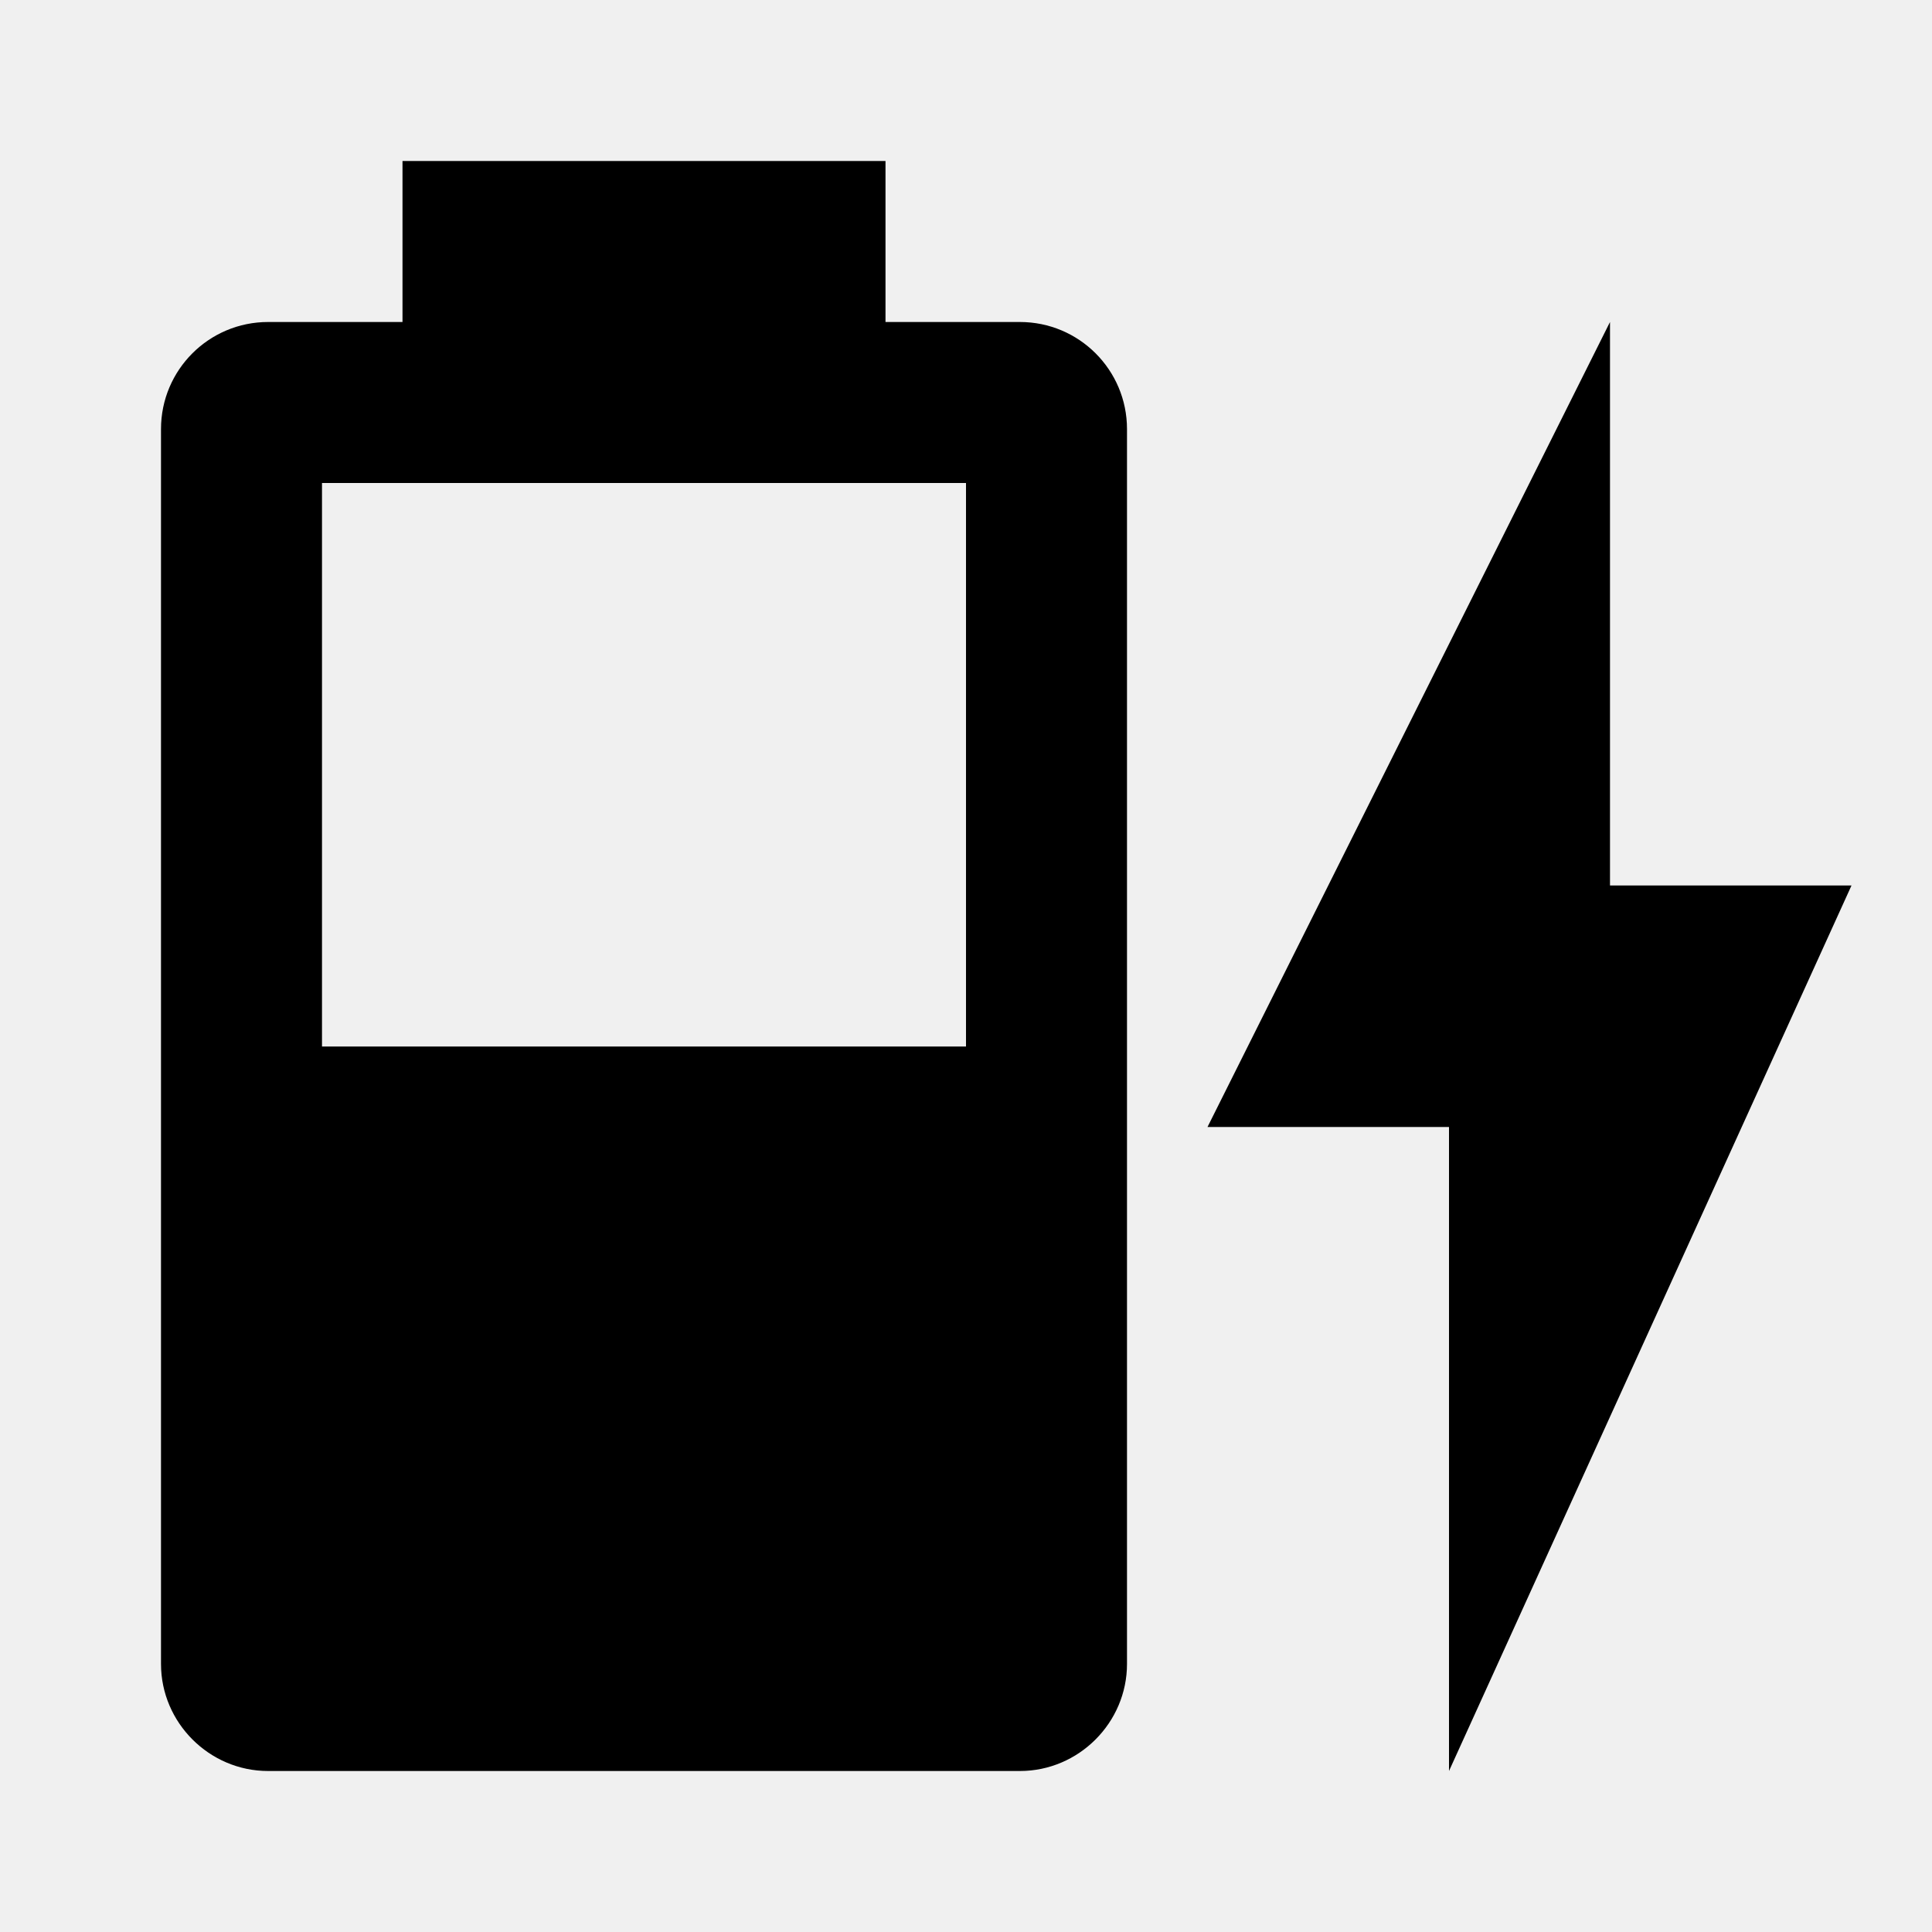
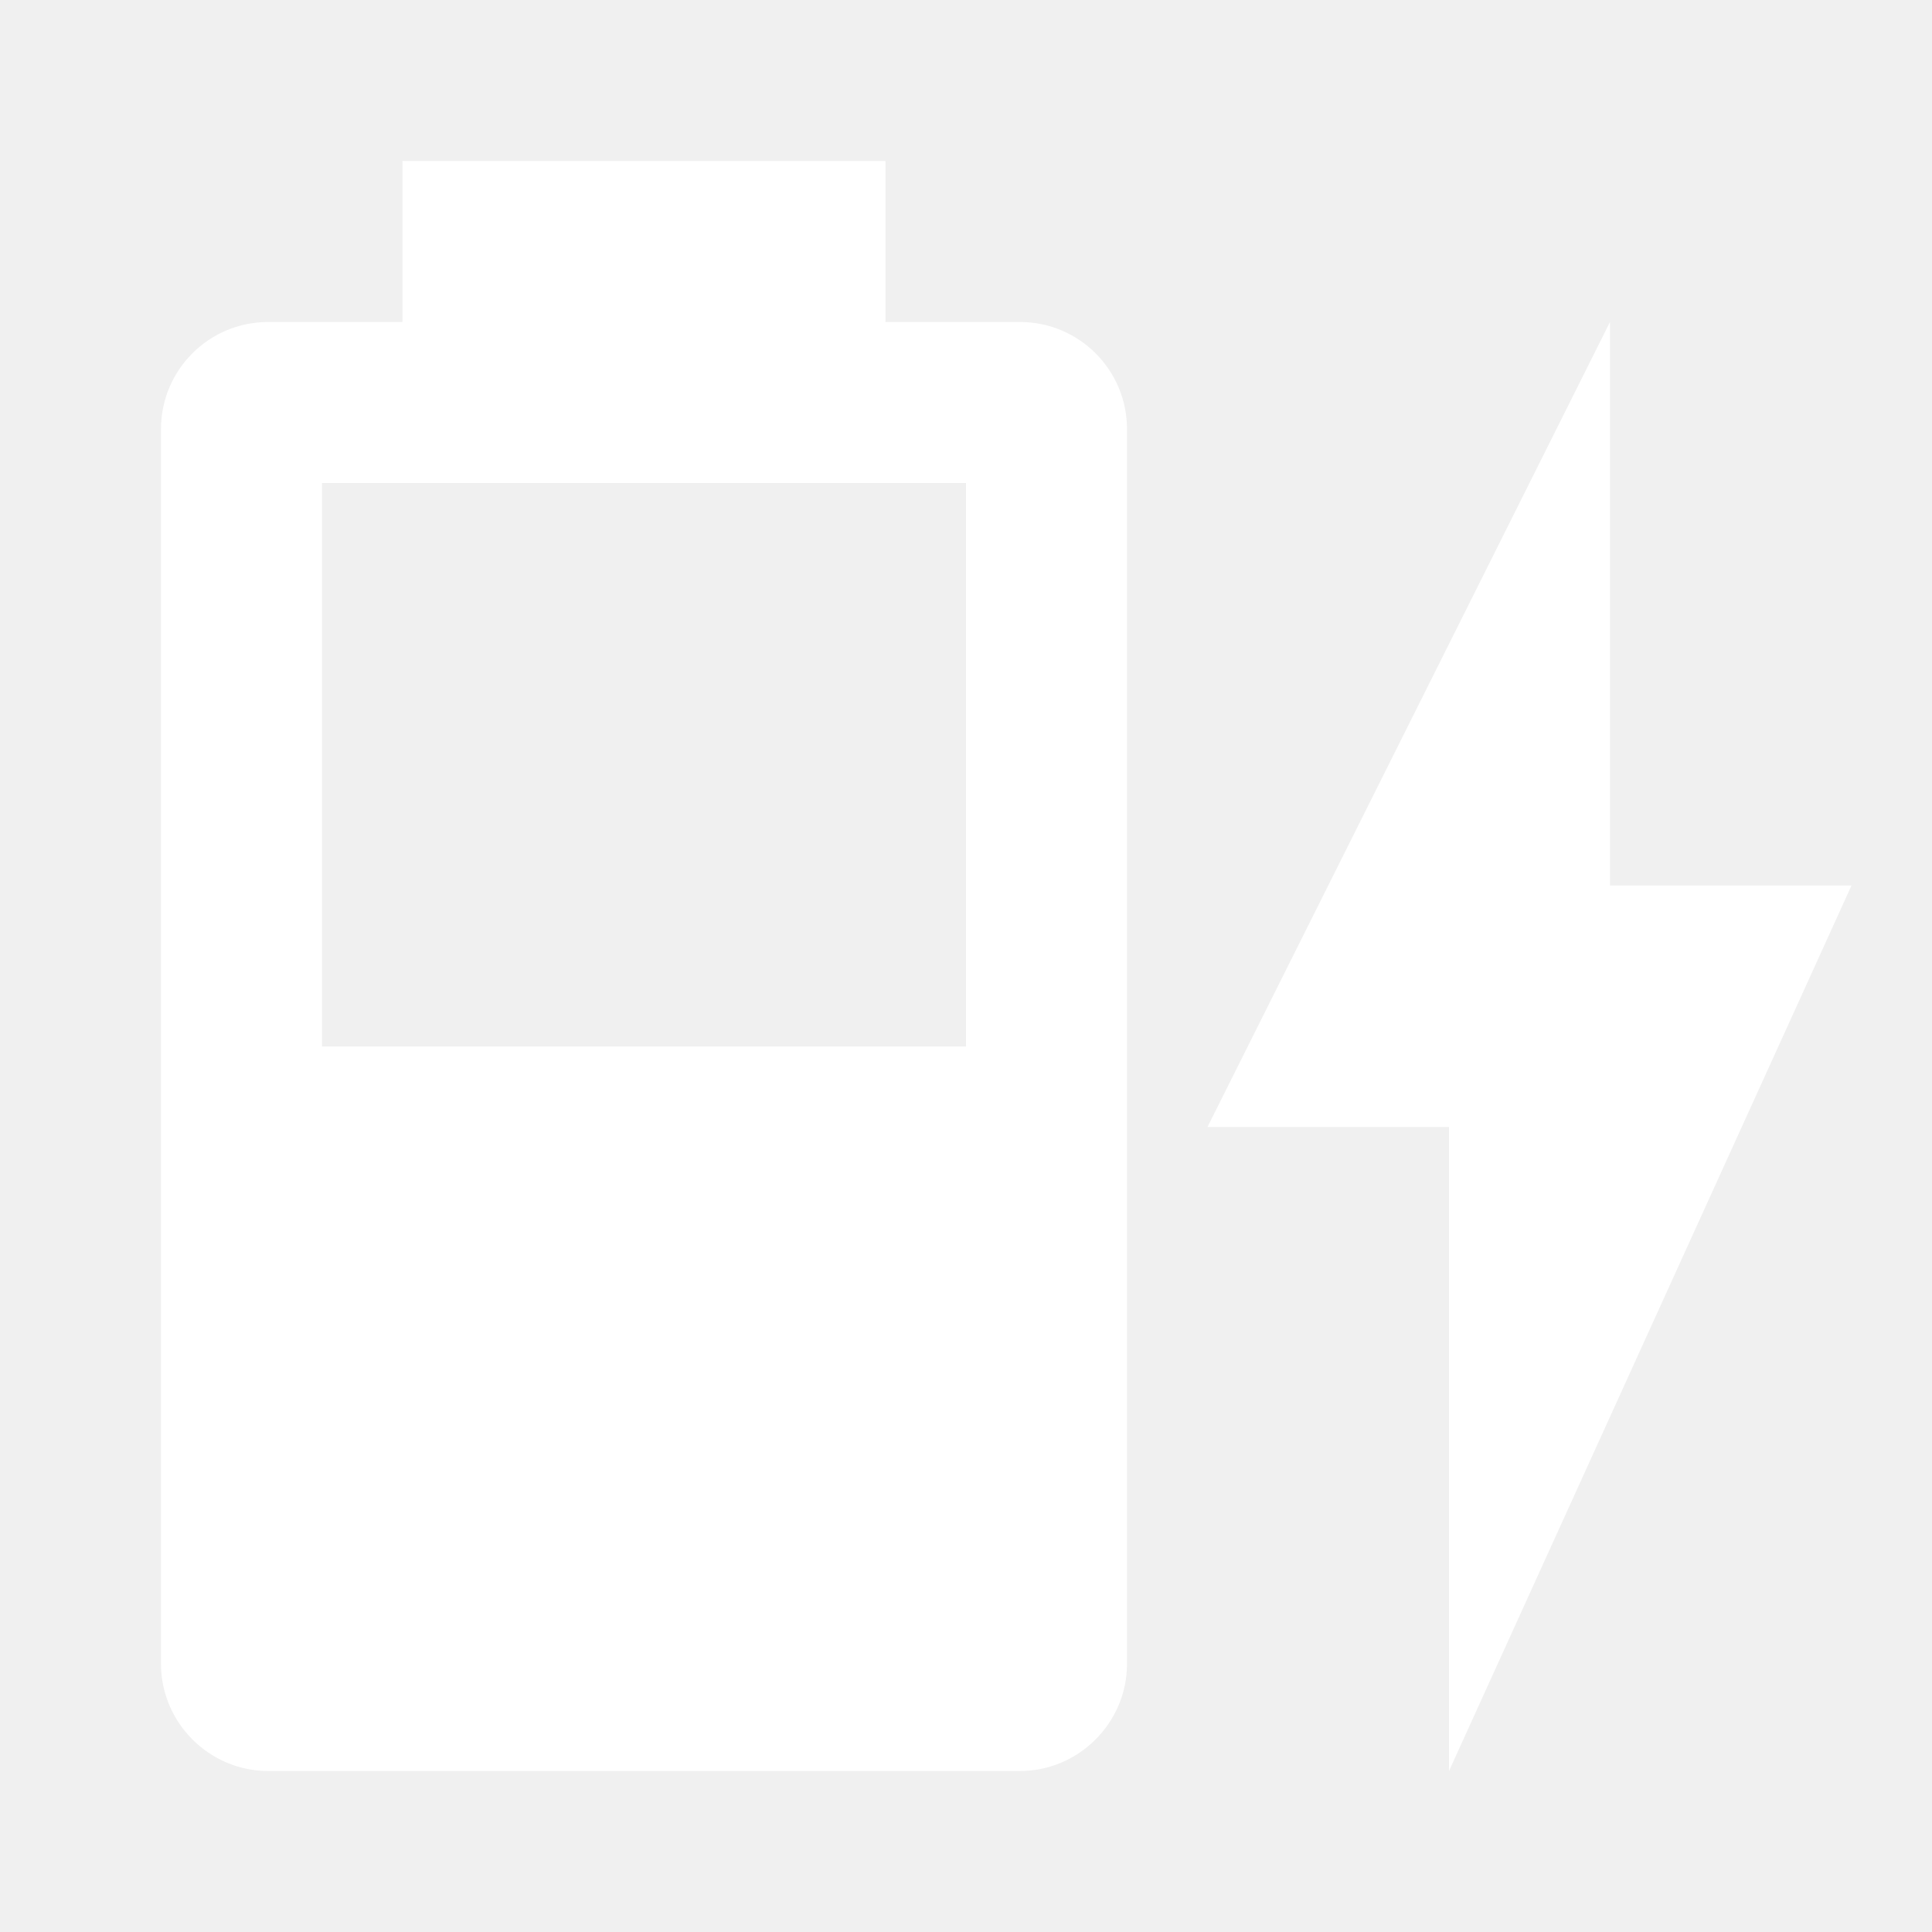
<svg xmlns="http://www.w3.org/2000/svg" width="1em" height="1em" viewBox="0 0 24 24">
-   <path fill="currentColor" d="M23 11h-3V4l-5 10h3v8m-6-9H4V6h8m.67-2H11V2H5v2H3.33A1.33 1.33 0 0 0 2 5.33v15.34C2 21.4 2.6 22 3.33 22h9.34c.73 0 1.33-.6 1.33-1.33V5.33A1.33 1.33 0 0 0 12.67 4" />
+   <path fill="white" d="M23 11h-3V4l-5 10h3v8m-6-9H4V6h8m.67-2H11V2H5v2H3.33A1.33 1.33 0 0 0 2 5.33v15.34C2 21.4 2.6 22 3.33 22h9.34c.73 0 1.33-.6 1.33-1.33V5.33A1.33 1.33 0 0 0 12.67 4" />
</svg>
